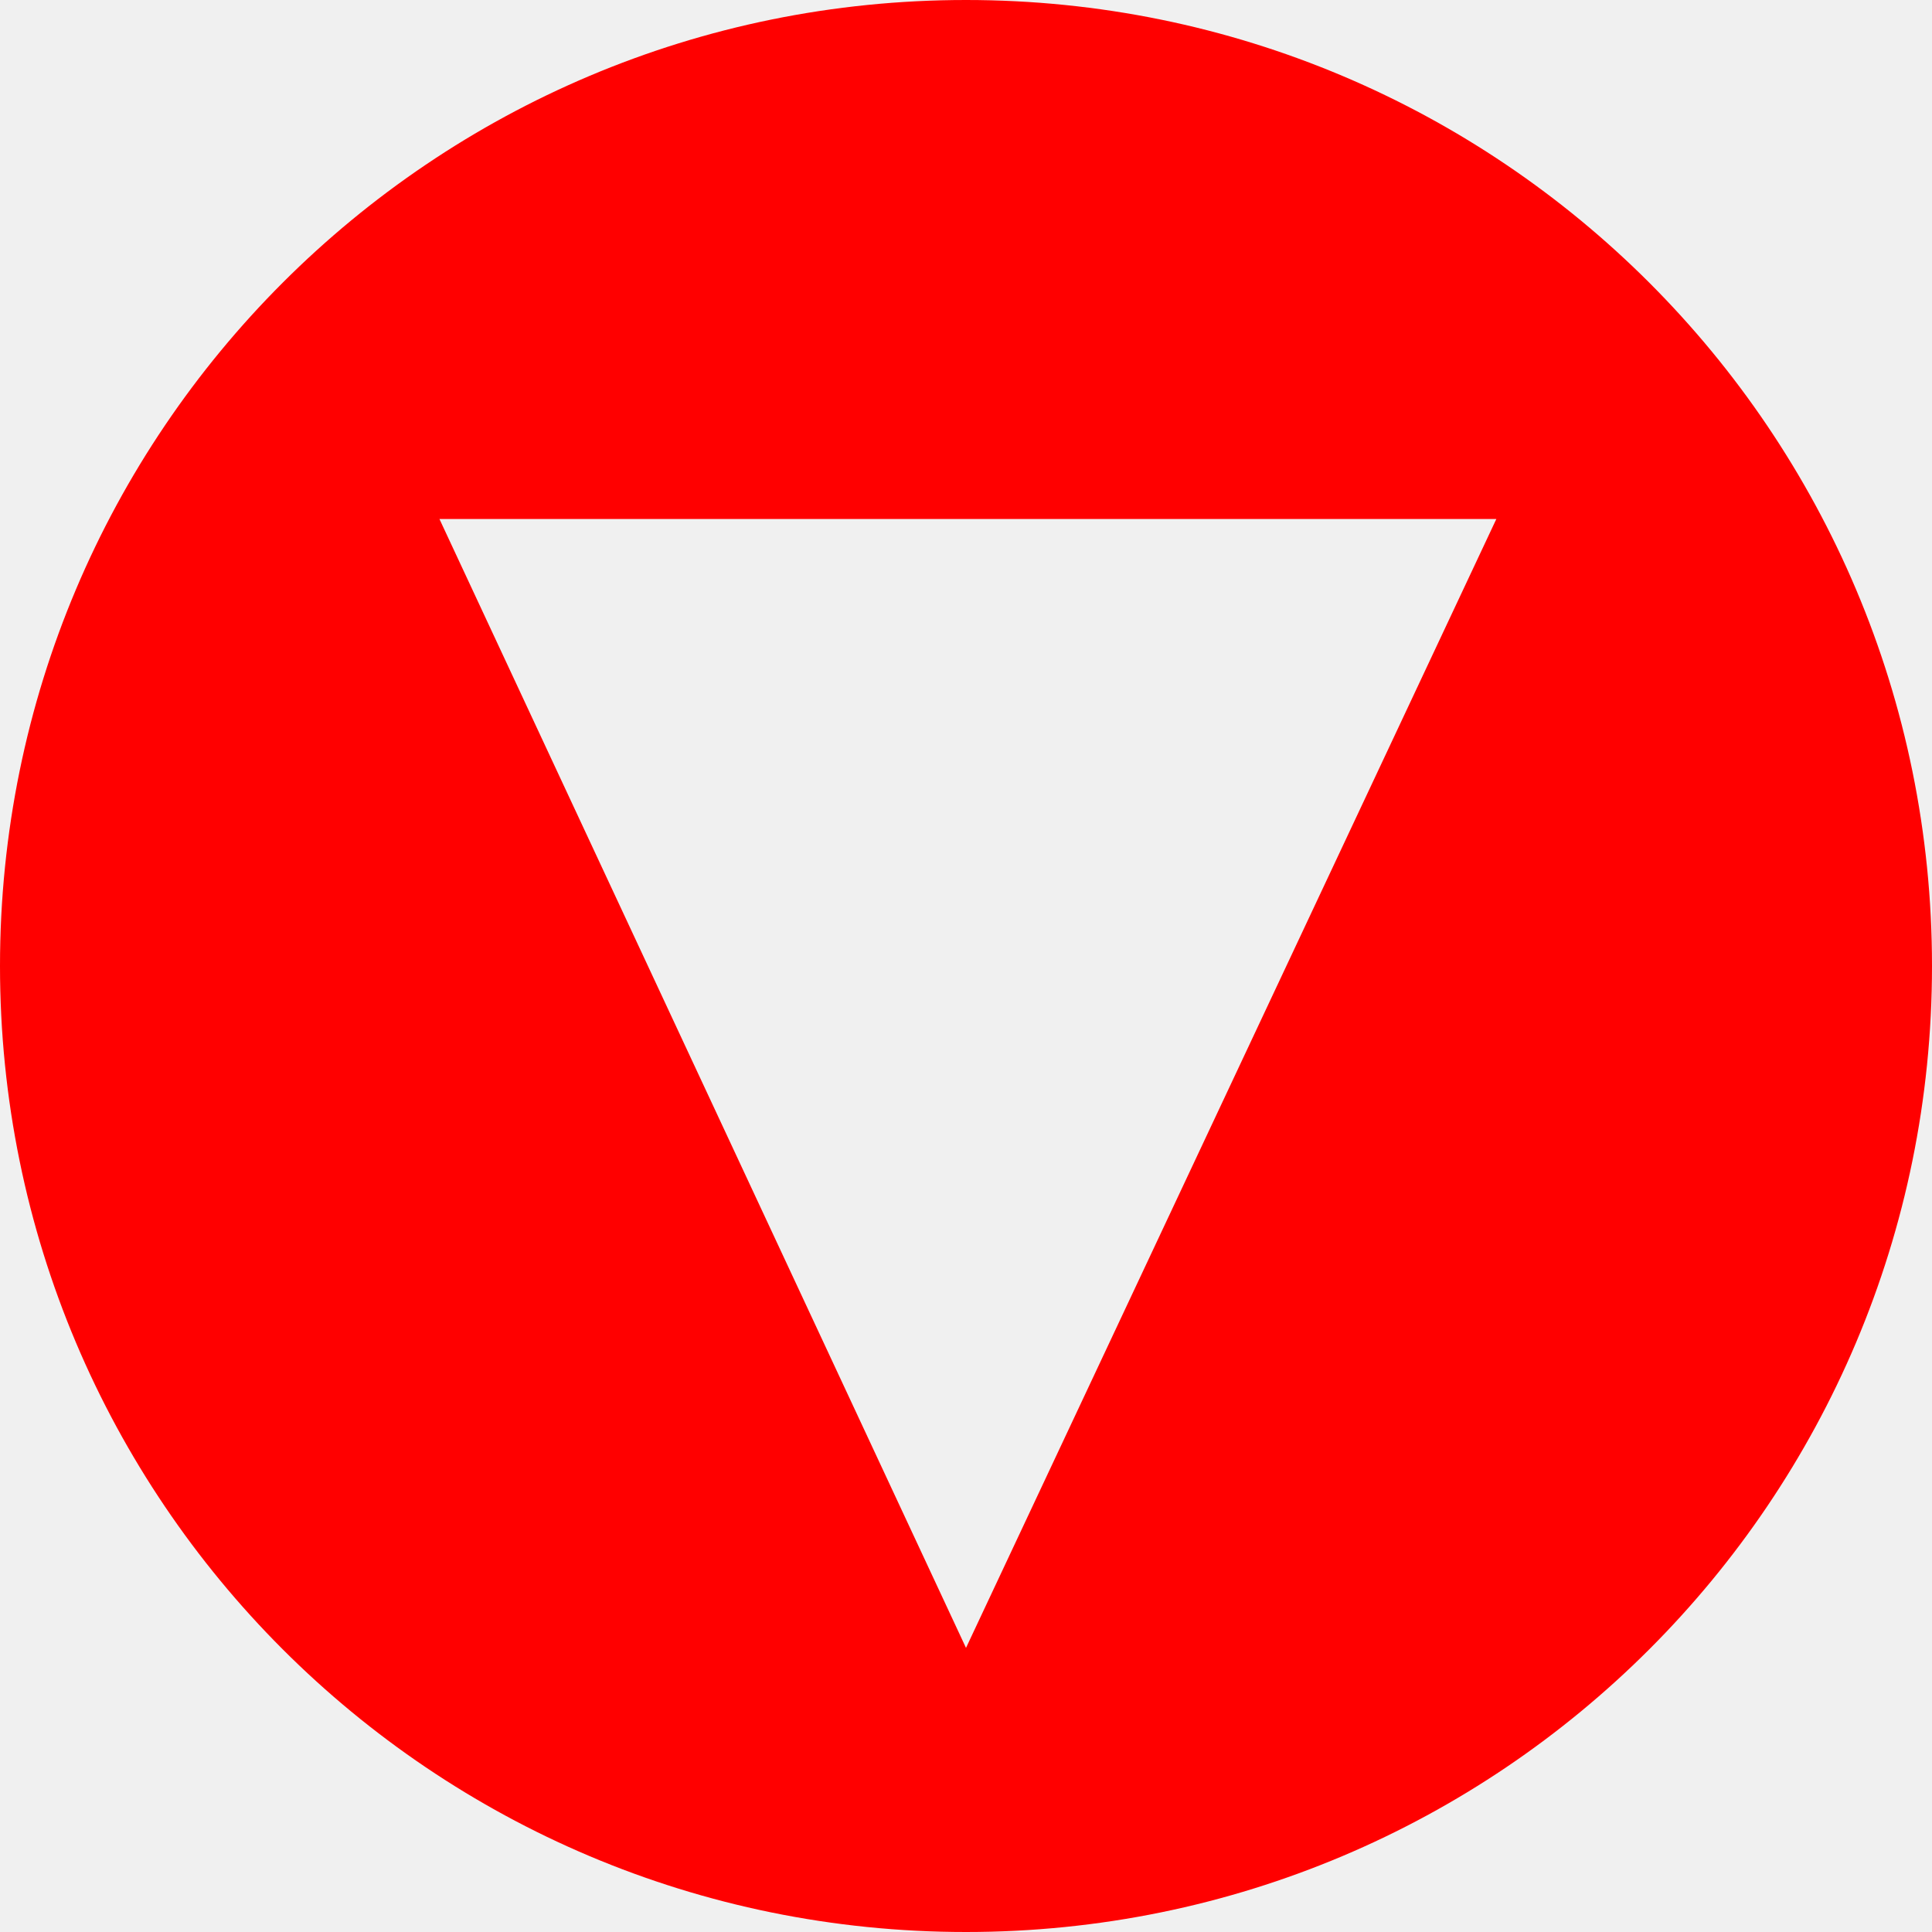
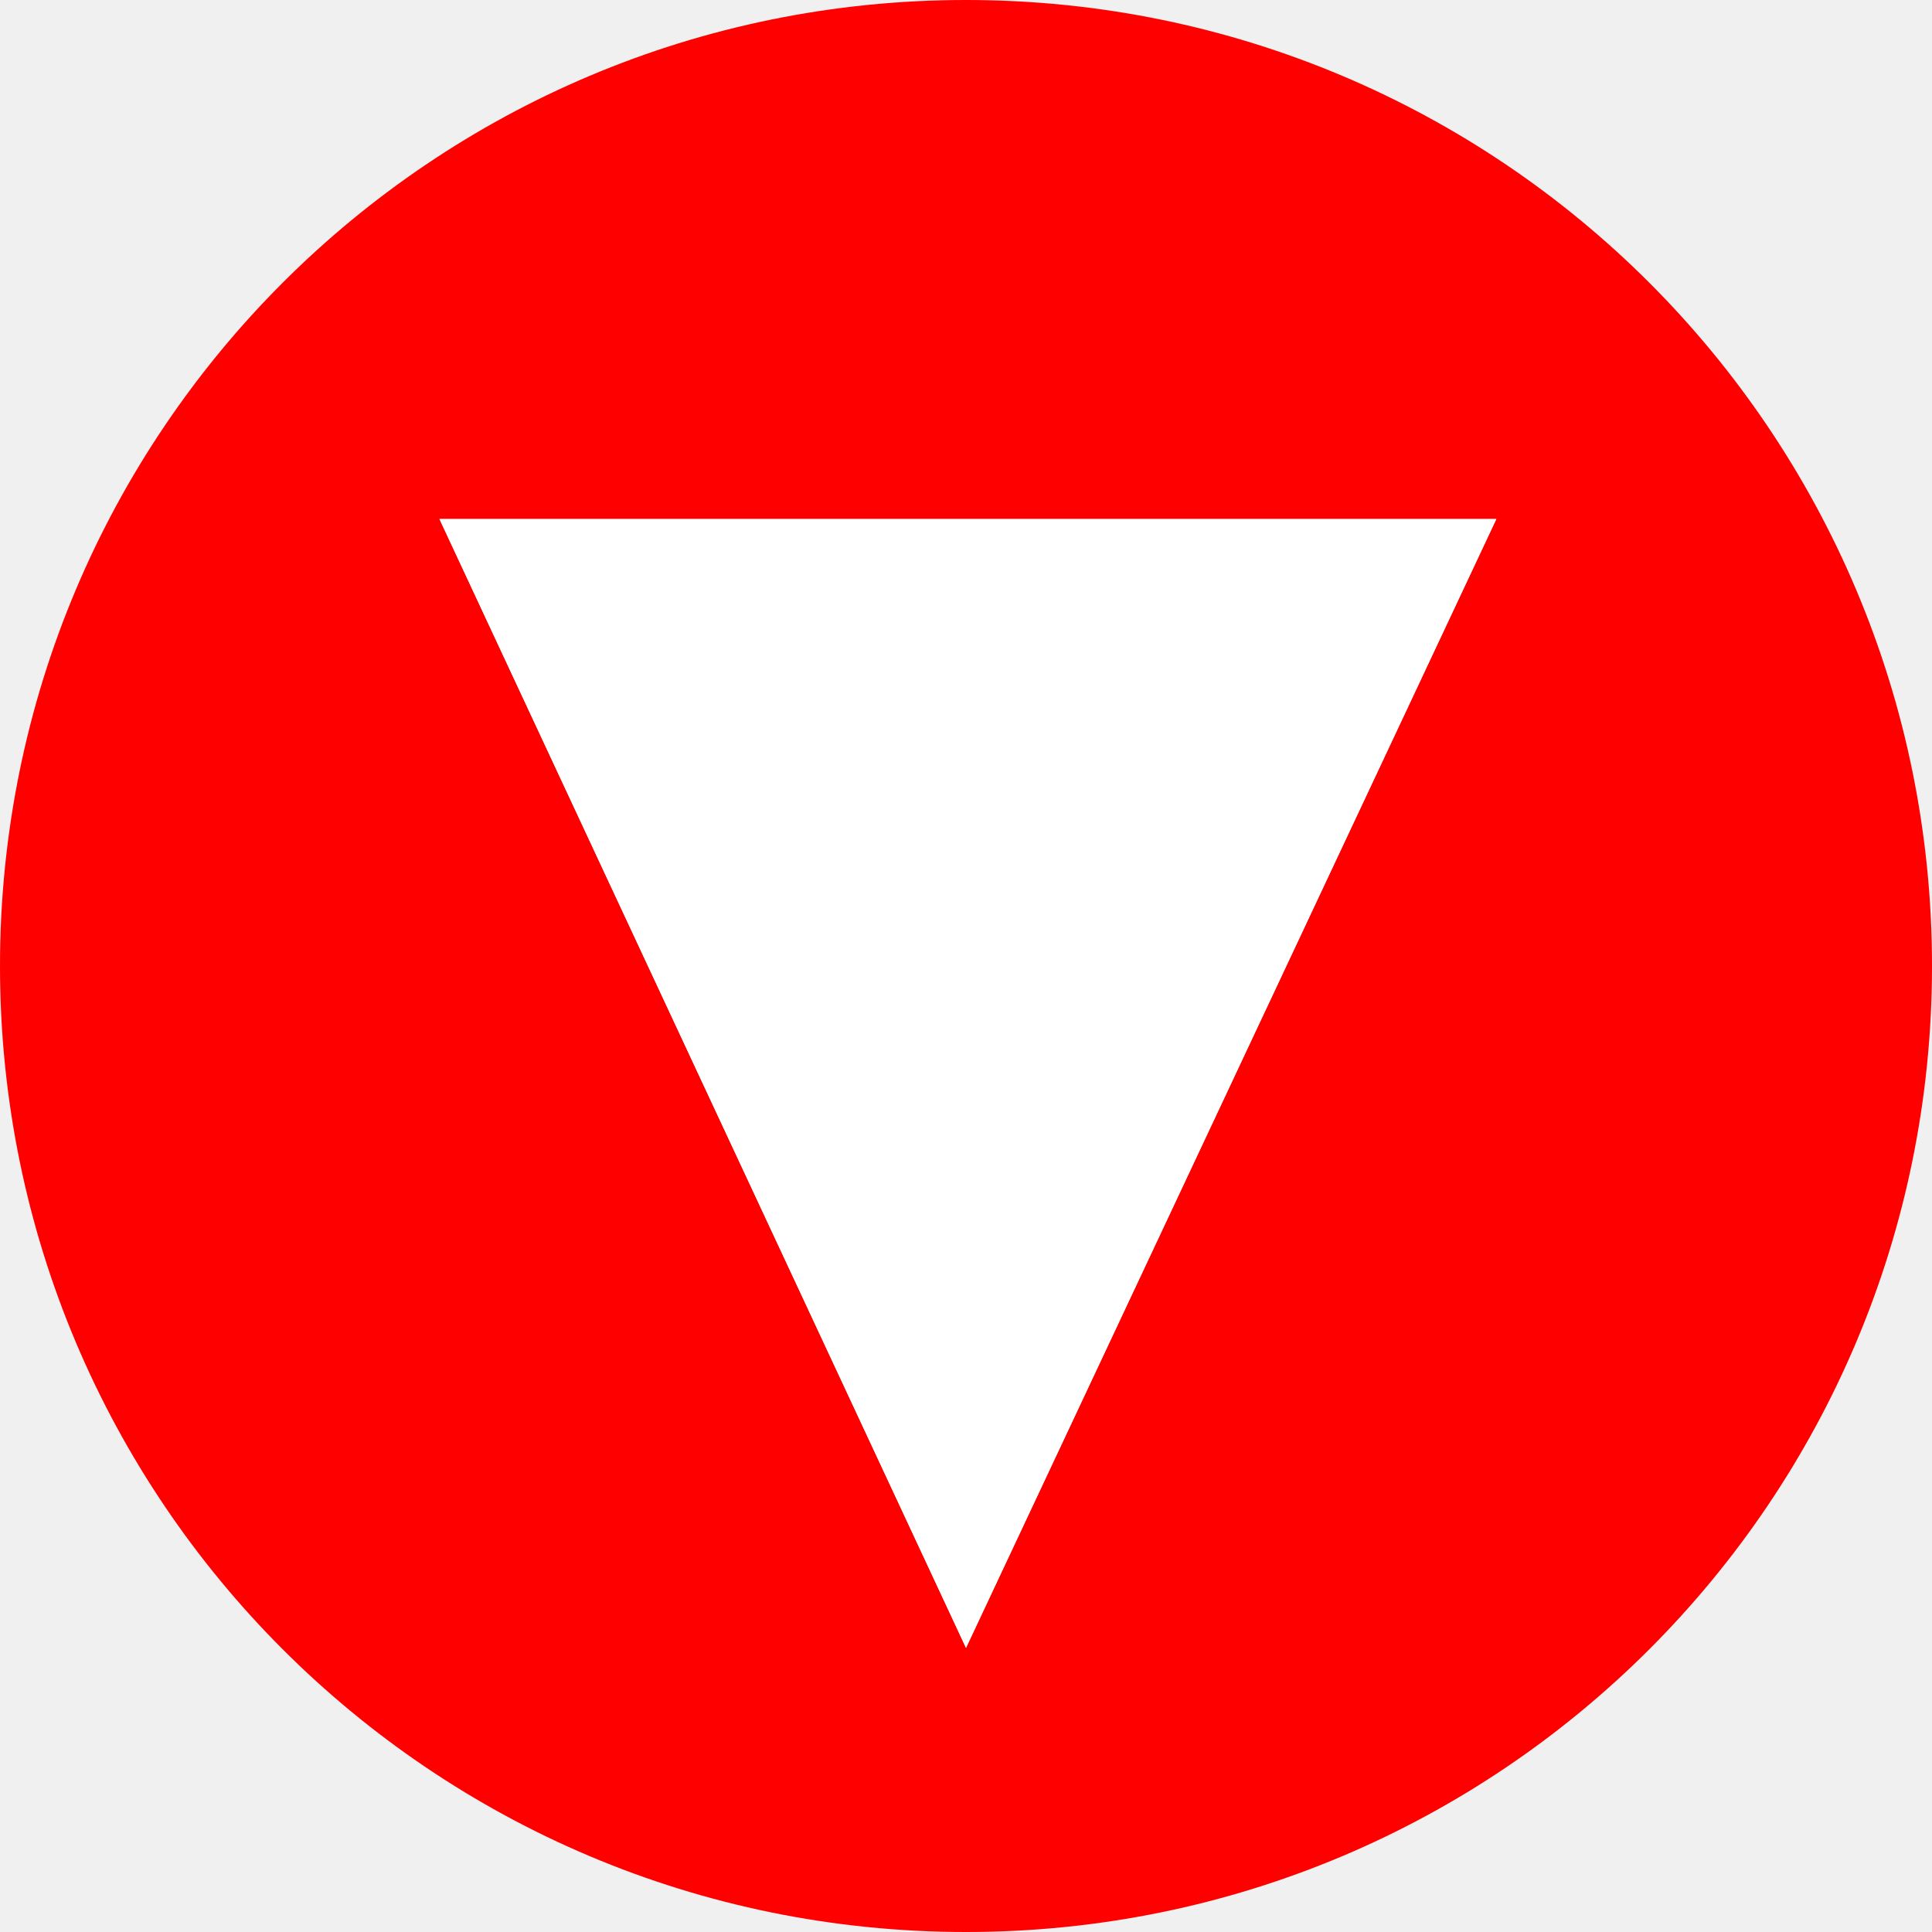
<svg xmlns="http://www.w3.org/2000/svg" version="1.1" id="Camada_1" x="0px" y="0px" viewBox="0 0 51 51" style="enable-background:new 0 0 51 51;" xml:space="preserve">
  <style type="text/css">
	.st0{fill:#FF0000;}
+ 	.st1{fill:#FFFFFF;}
</style>
-   <path class="st0" d="M25.5,0C11.4,0,0,11.4,0,25.5C0,39.6,11.4,51,25.5,51S51,39.6,51,25.5C51,11.4,39.6,0,25.5,0z M25.5,43.5  L11.6,13.7h27.9L25.5,43.5z" />
+   <path class="st0" d="M25.5,0C11.4,0,0,11.4,0,25.5S11.4,51,25.5,51S51,39.6,51,25.5S39.6,0,25.5,0z M25.5,43.5L11.6,13.7h27.9  L25.5,43.5z" />
+   <polygon class="st1" points="25.5,43.5 11.6,13.7 39.5,13.7 " />
</svg>
